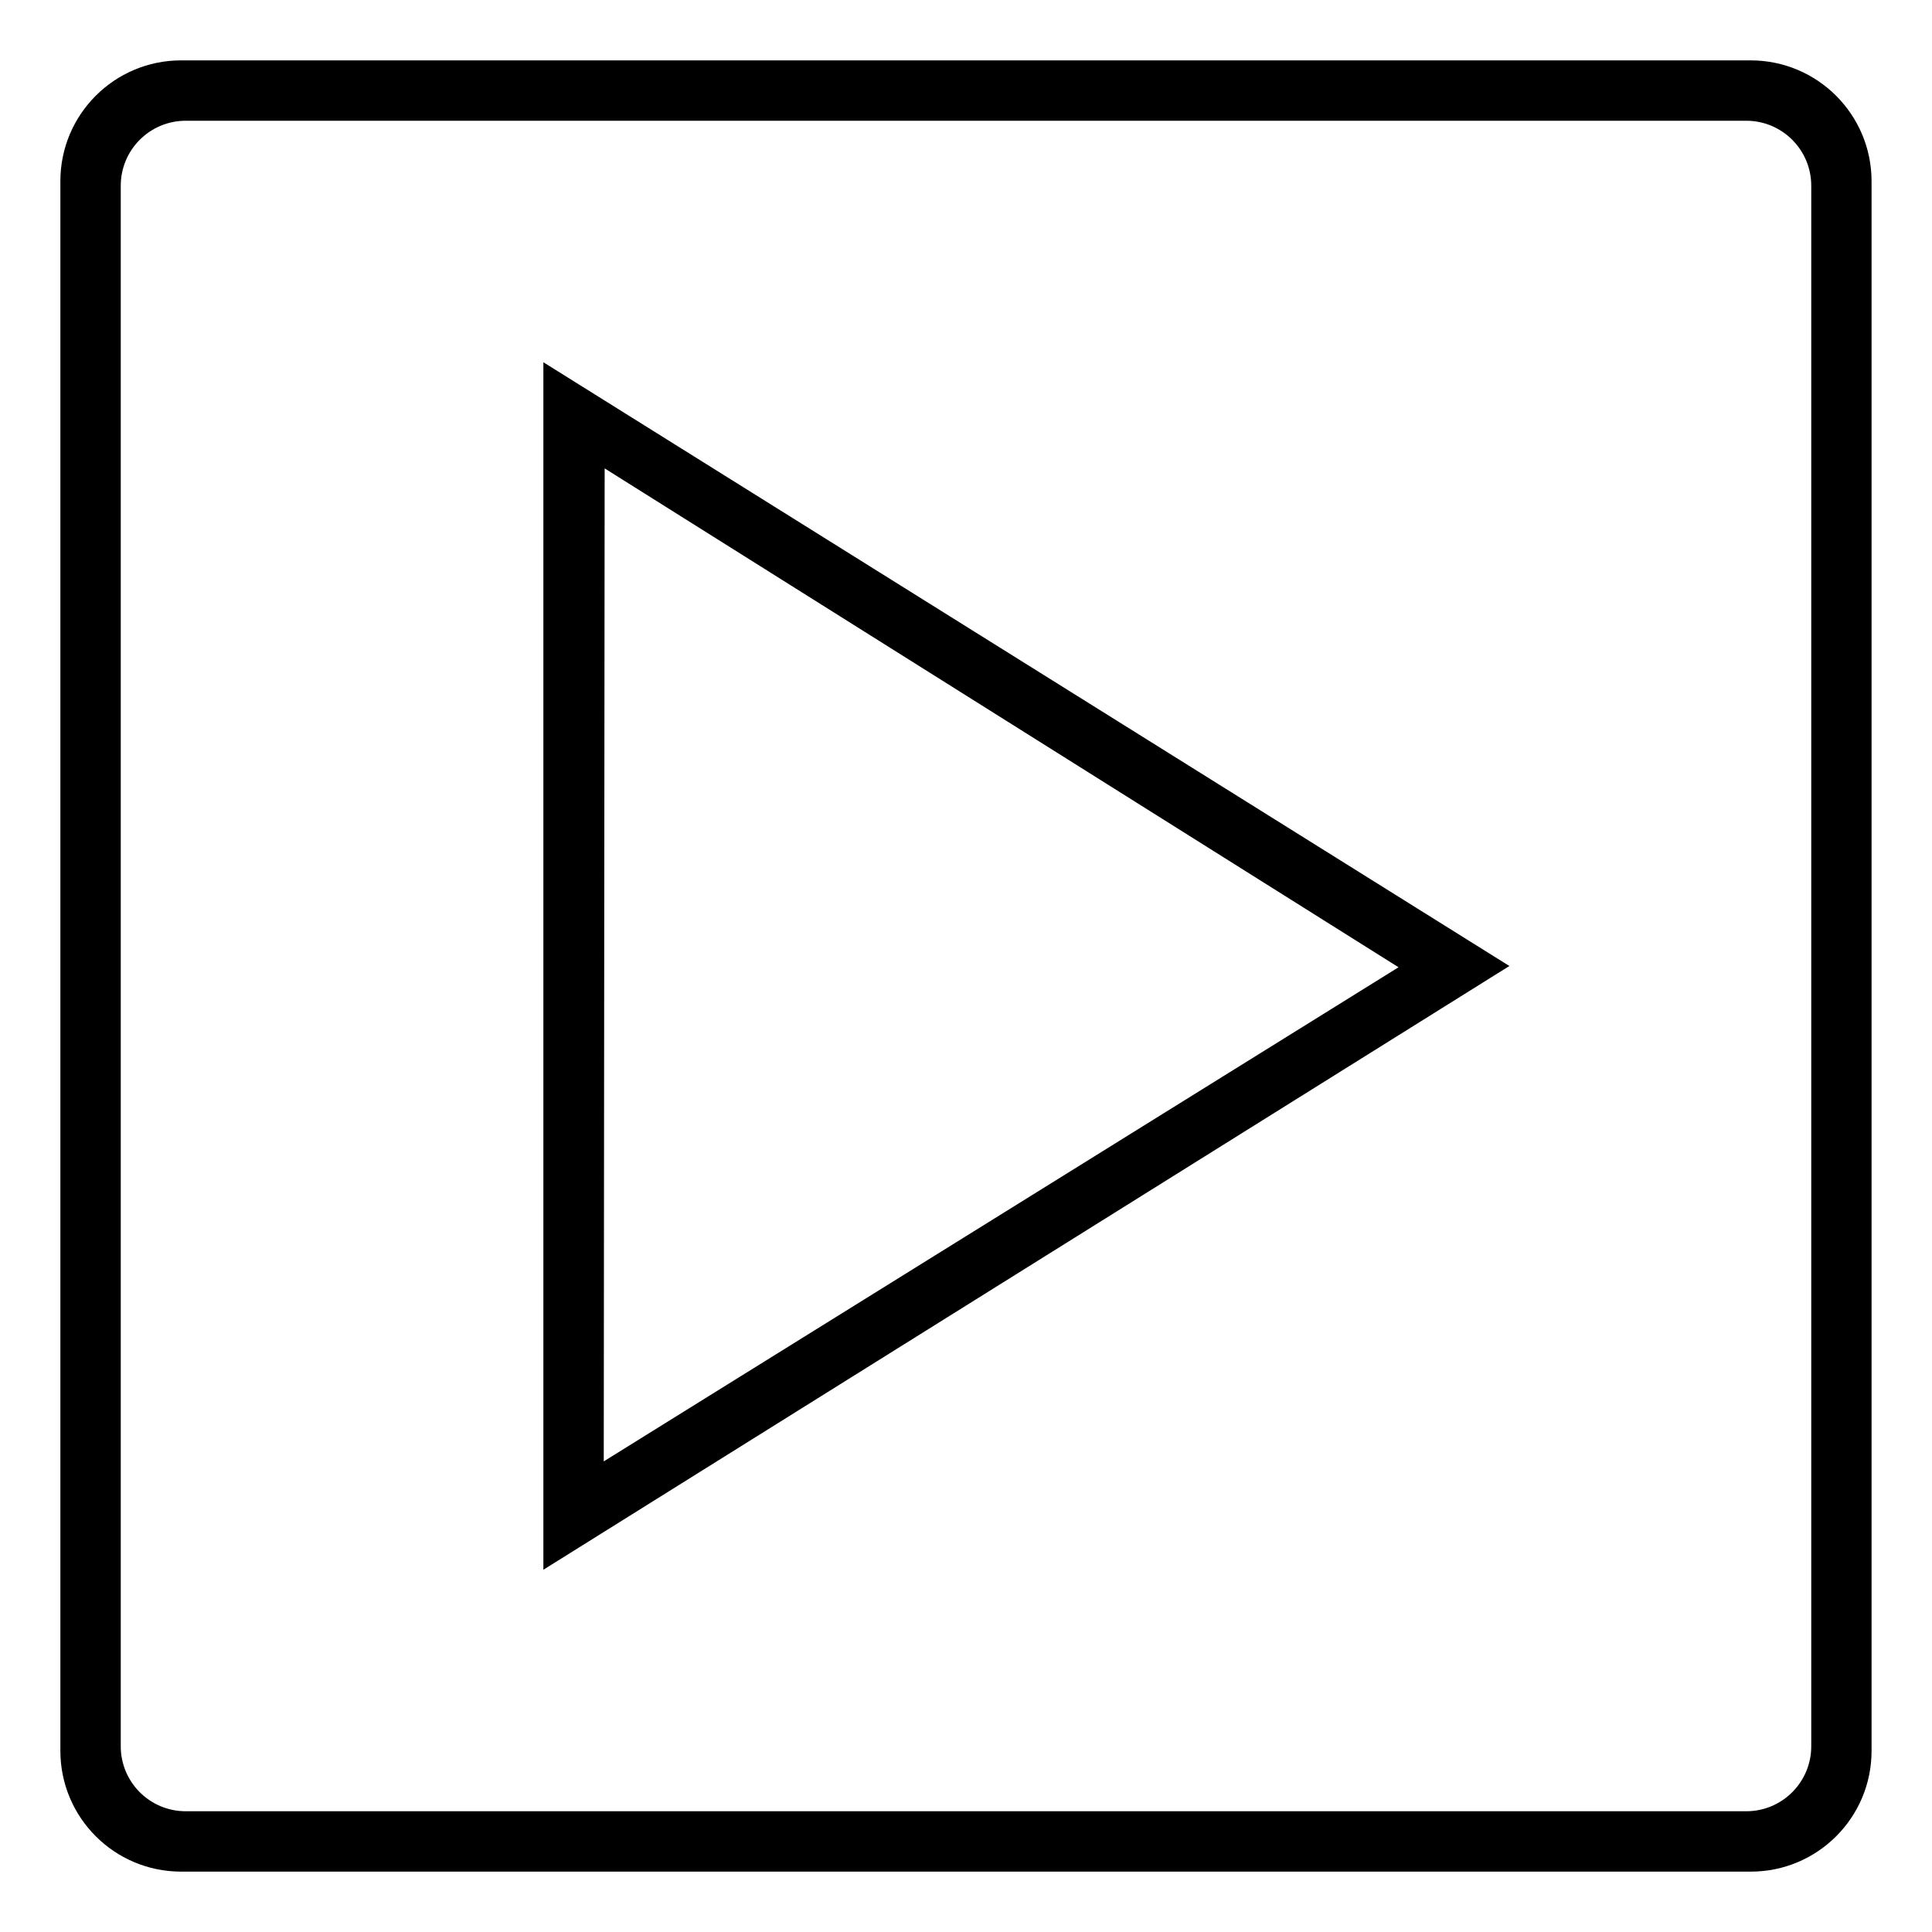
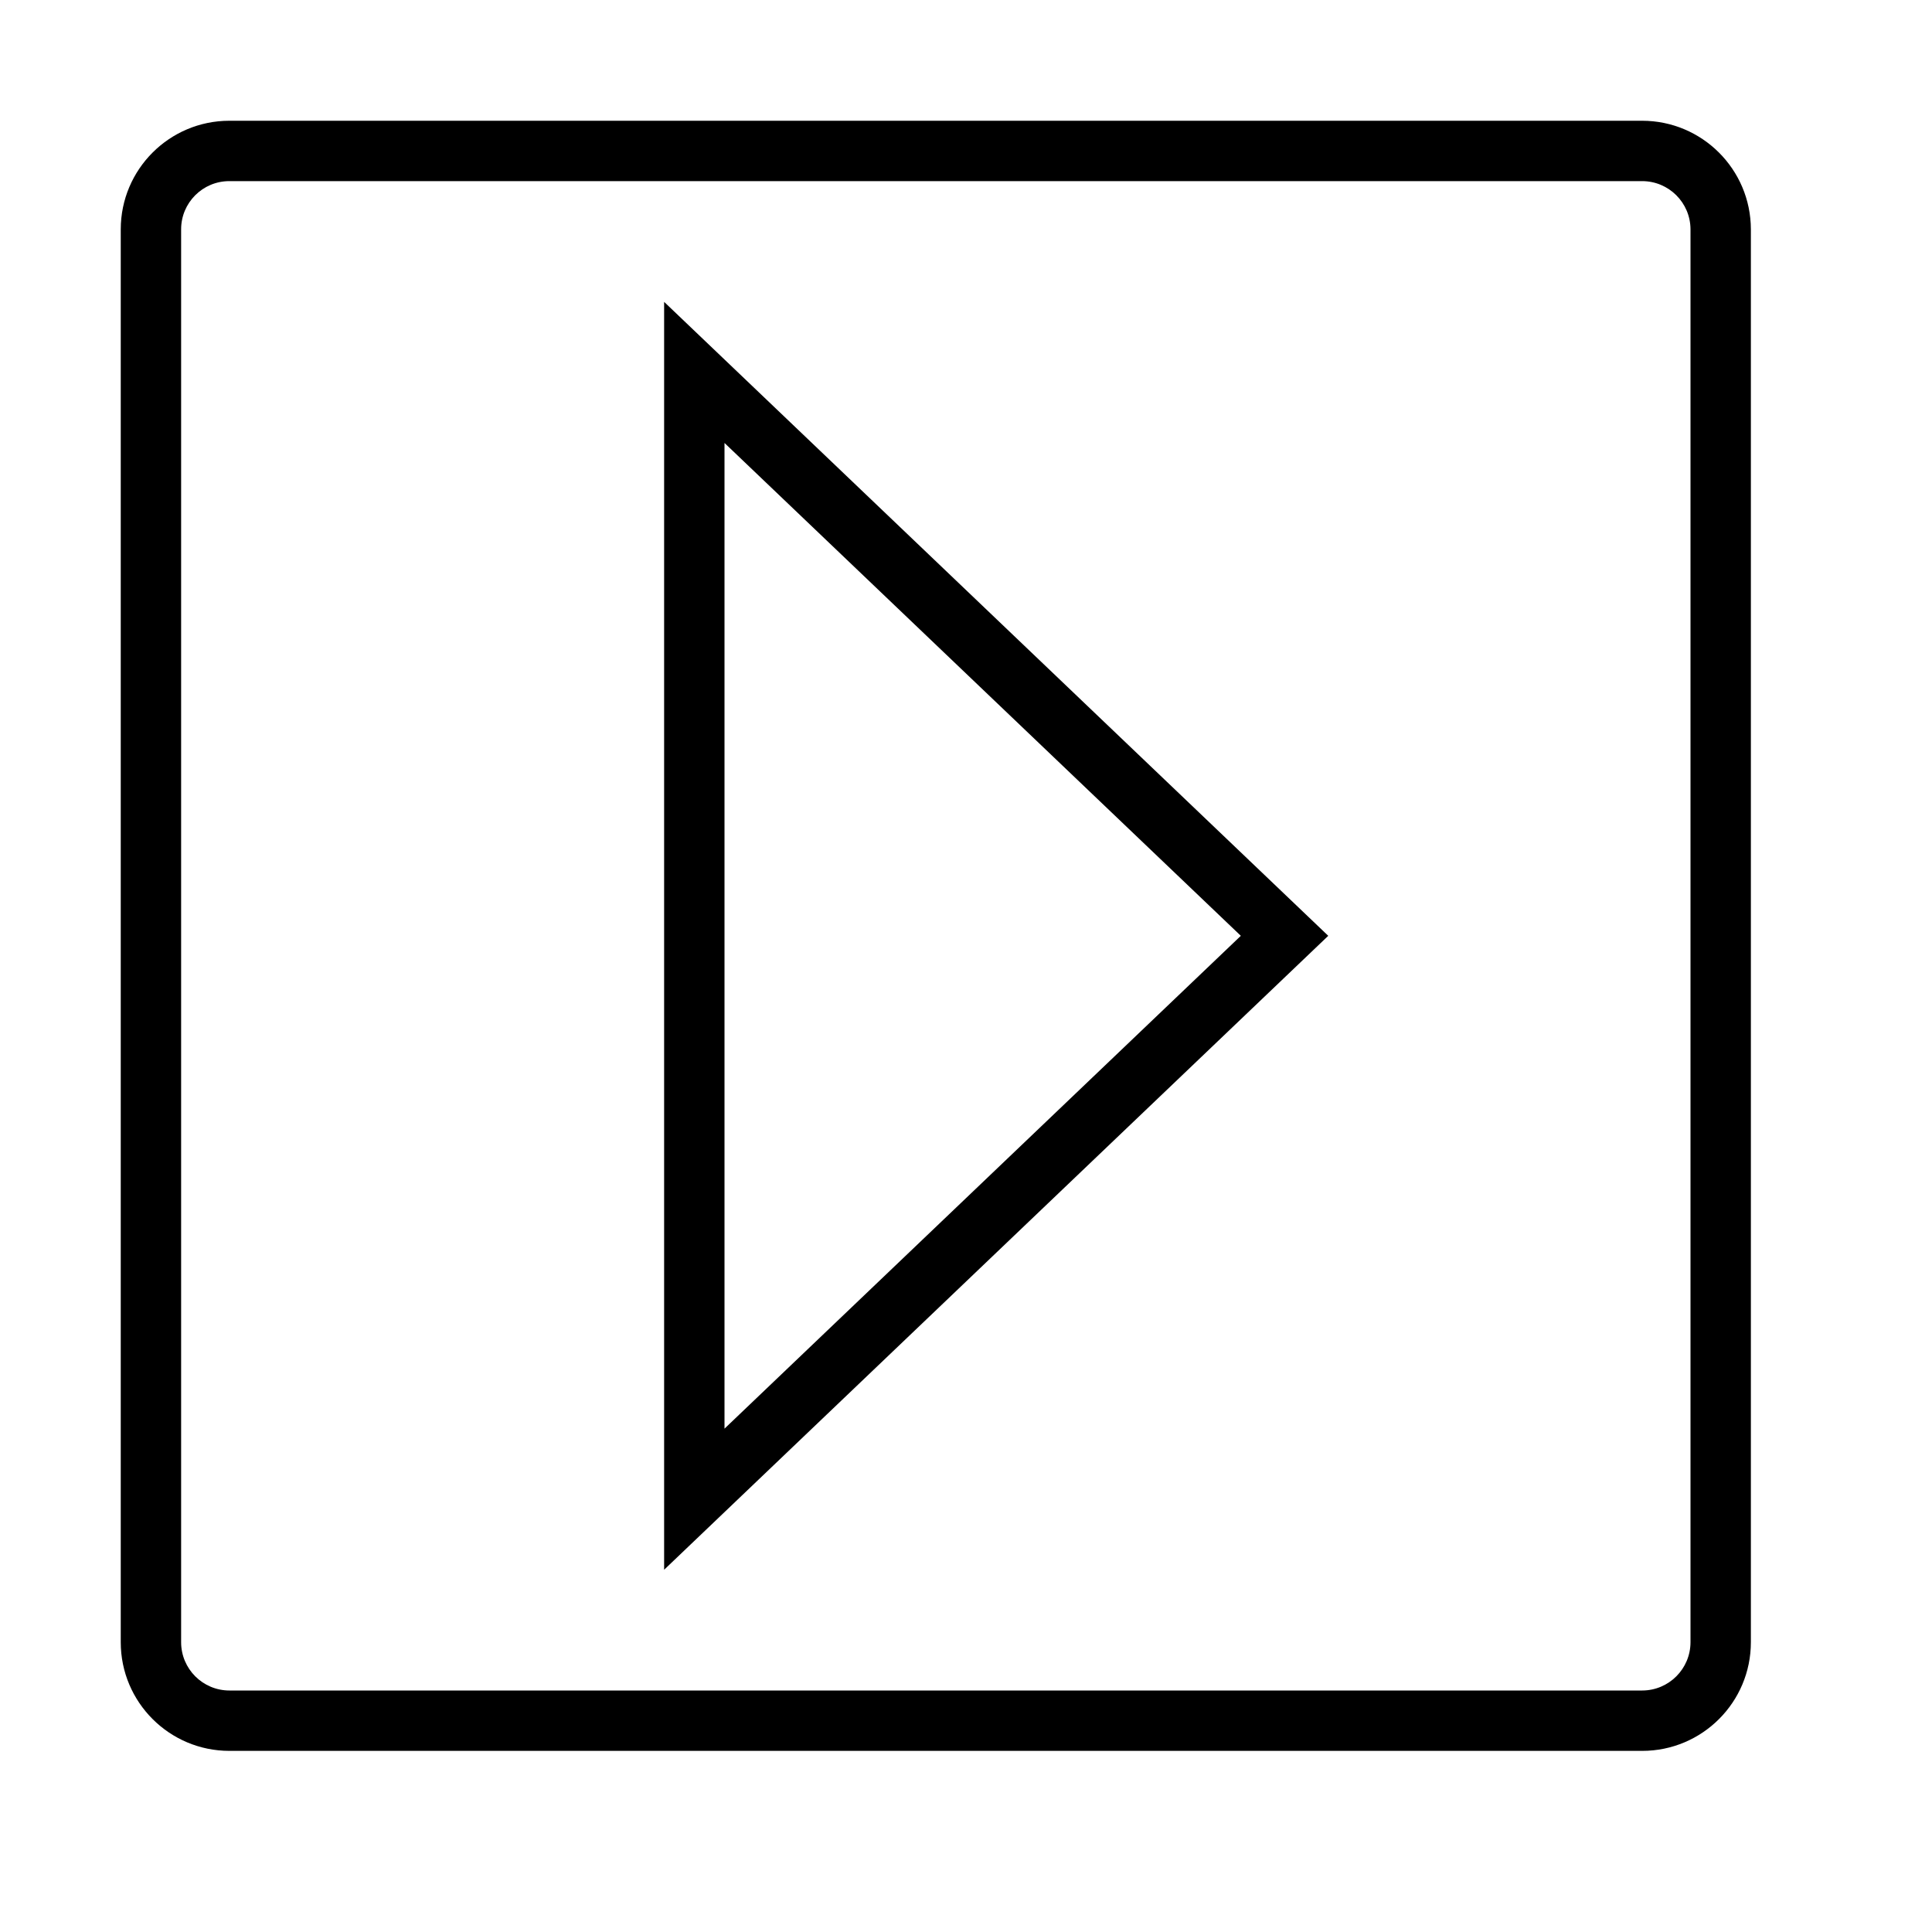
<svg xmlns="http://www.w3.org/2000/svg" viewBox="0 0 32 32">
-   <path d="M30.999 29a2 2 0 0 1-2 2H3a2 2 0 0 1-2-2V2.998A2 2 0 0 1 2.998 1h25.999a2.003 2.003 0 0 1 2.002 1.998zM30 3.077A1.076 1.076 0 0 0 28.924 2H3.076A1.076 1.076 0 0 0 2 3.077v25.846A1.076 1.076 0 0 0 3.076 30h25.848A1.076 1.076 0 0 0 30 28.923zM9 6l16 10L9 26zm1 18.205l13.164-8.184-13.149-8.263z" />
+   <path d="M27.198 2h-23.4A1.8 1.8 0 0 0 2 3.798V27.2A1.8 1.8 0 0 0 3.8 29h23.4a1.8 1.8 0 0 0 1.8-1.8V3.798A1.802 1.802 0 0 0 27.198 2zM28 27.2a.801.801 0 0 1-.8.8H3.8a.8.8 0 0 1-.8-.8V3.798A.798.798 0 0 1 3.798 3h23.4a.801.801 0 0 1 .802.798zM11 5l11 10.5L11 26zm1 18.663l8.552-8.163L12 7.337z" />
</svg>
